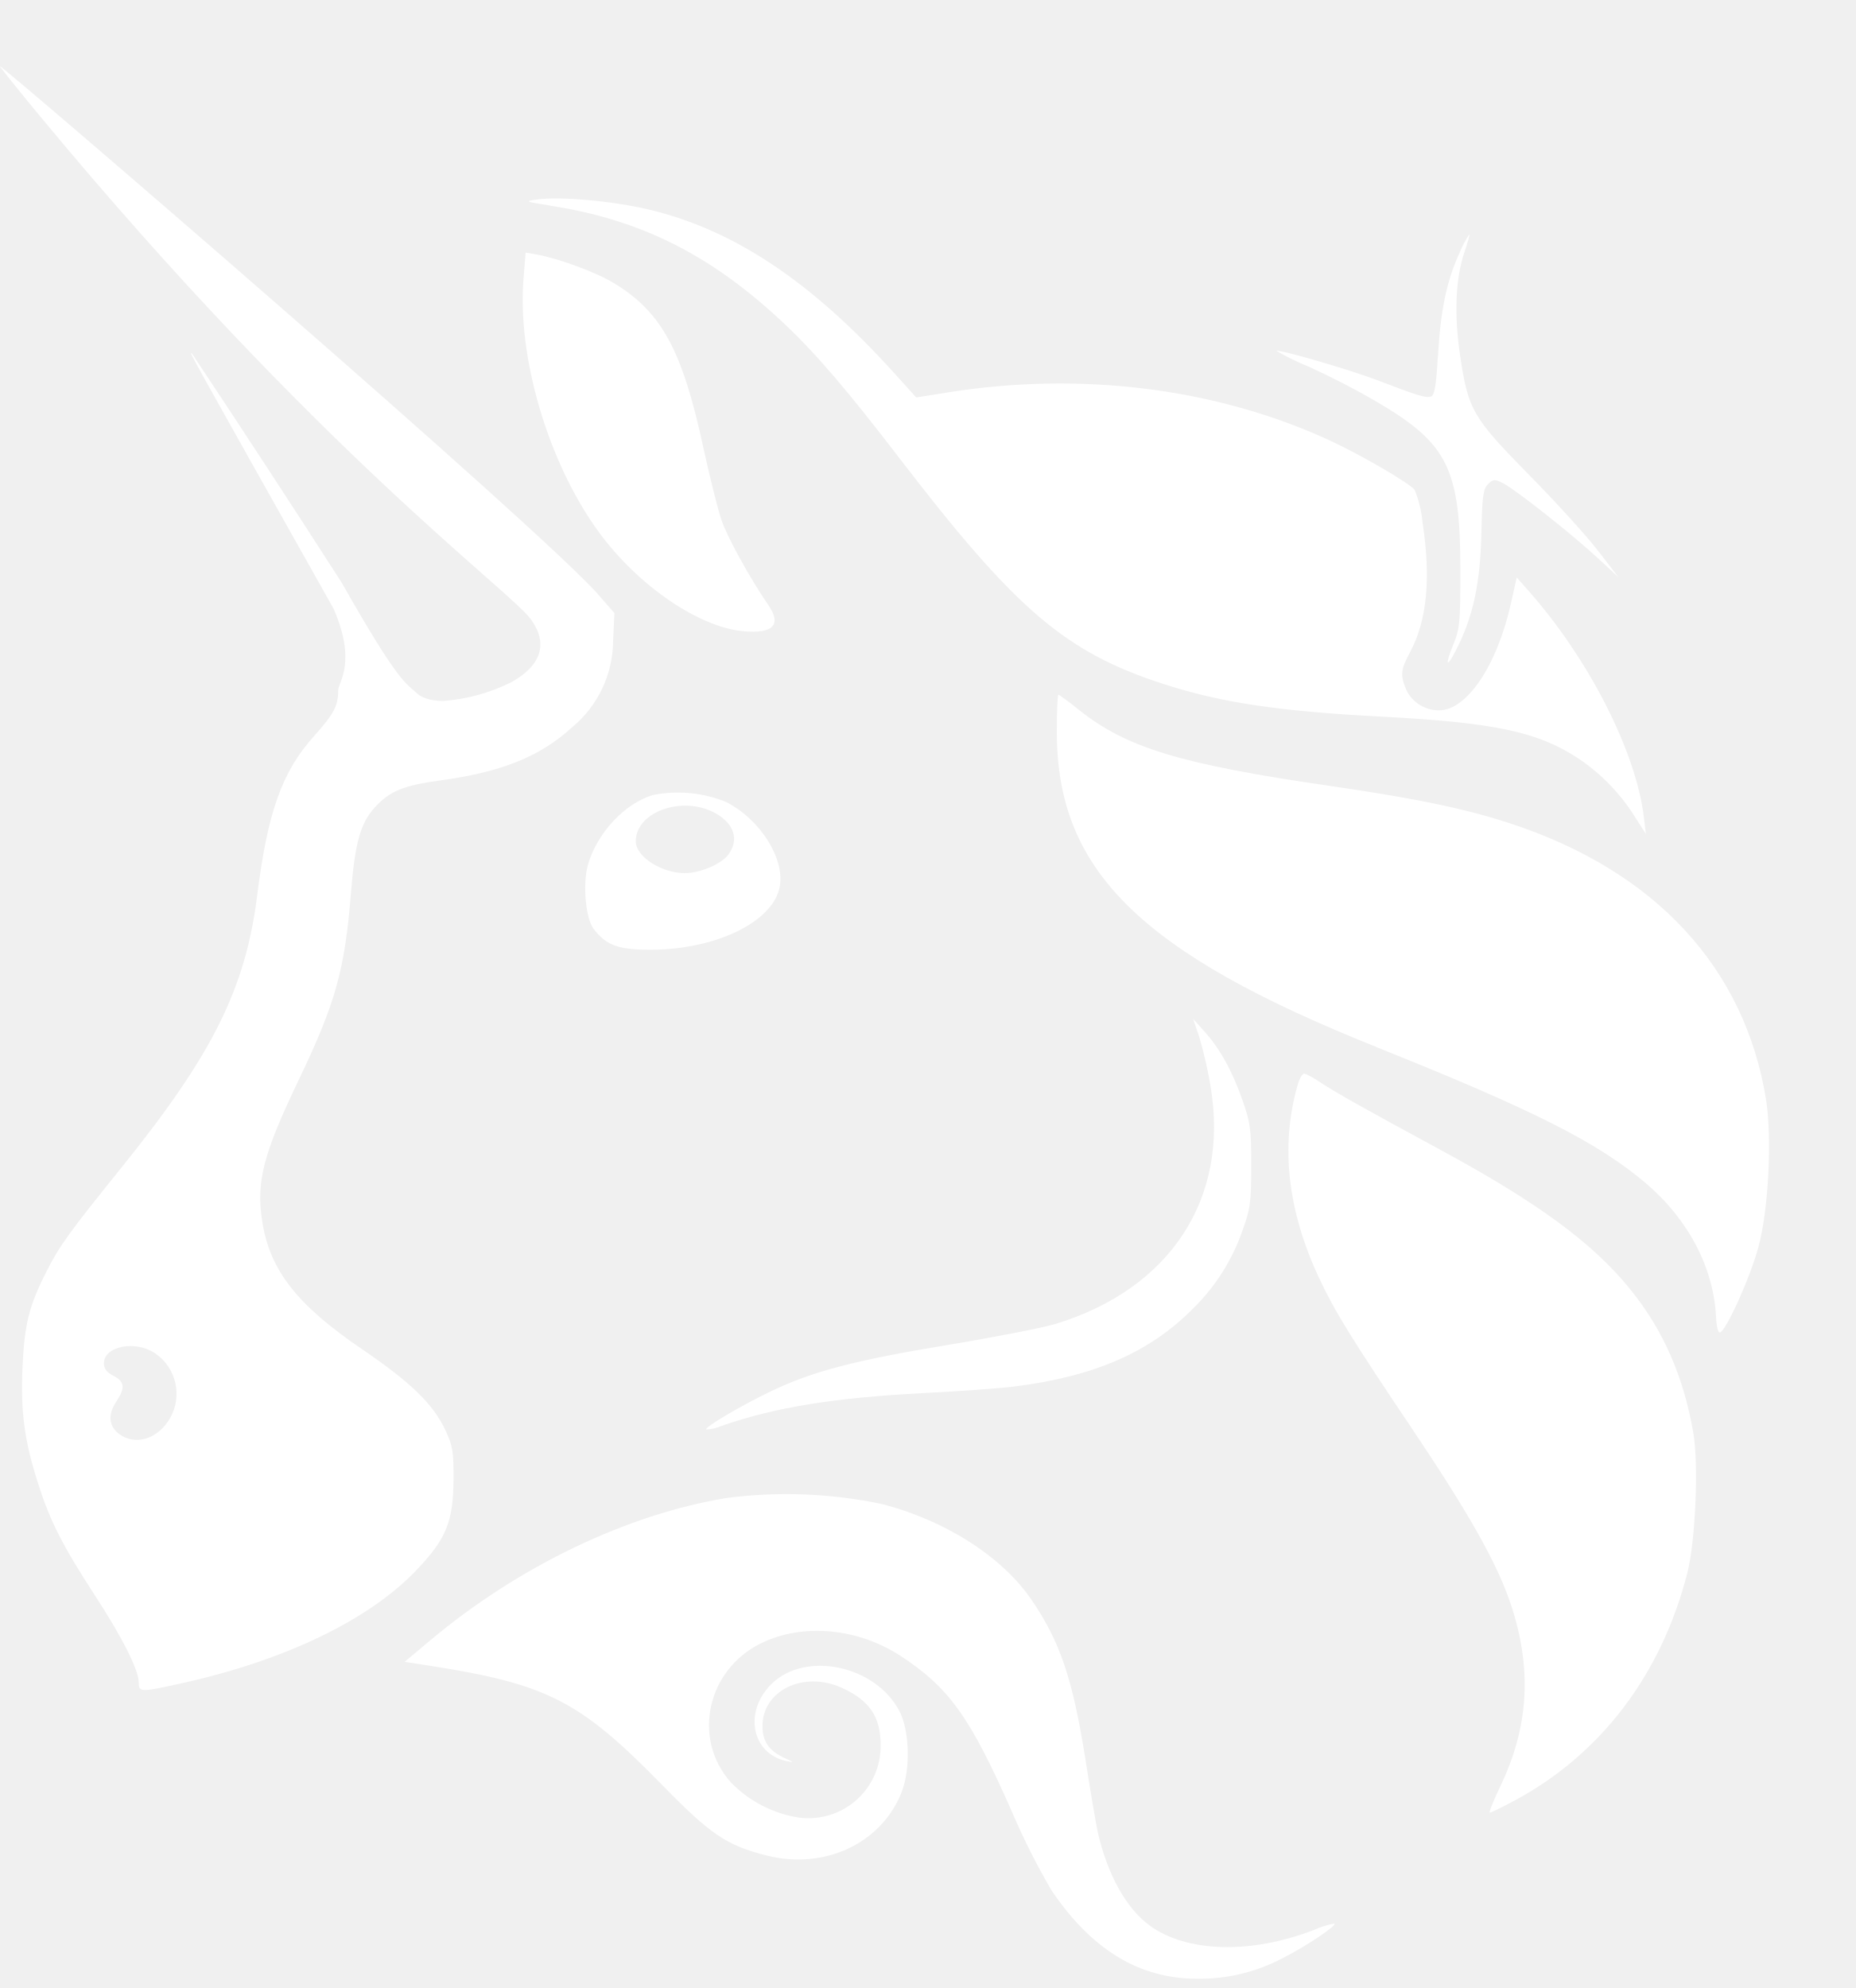
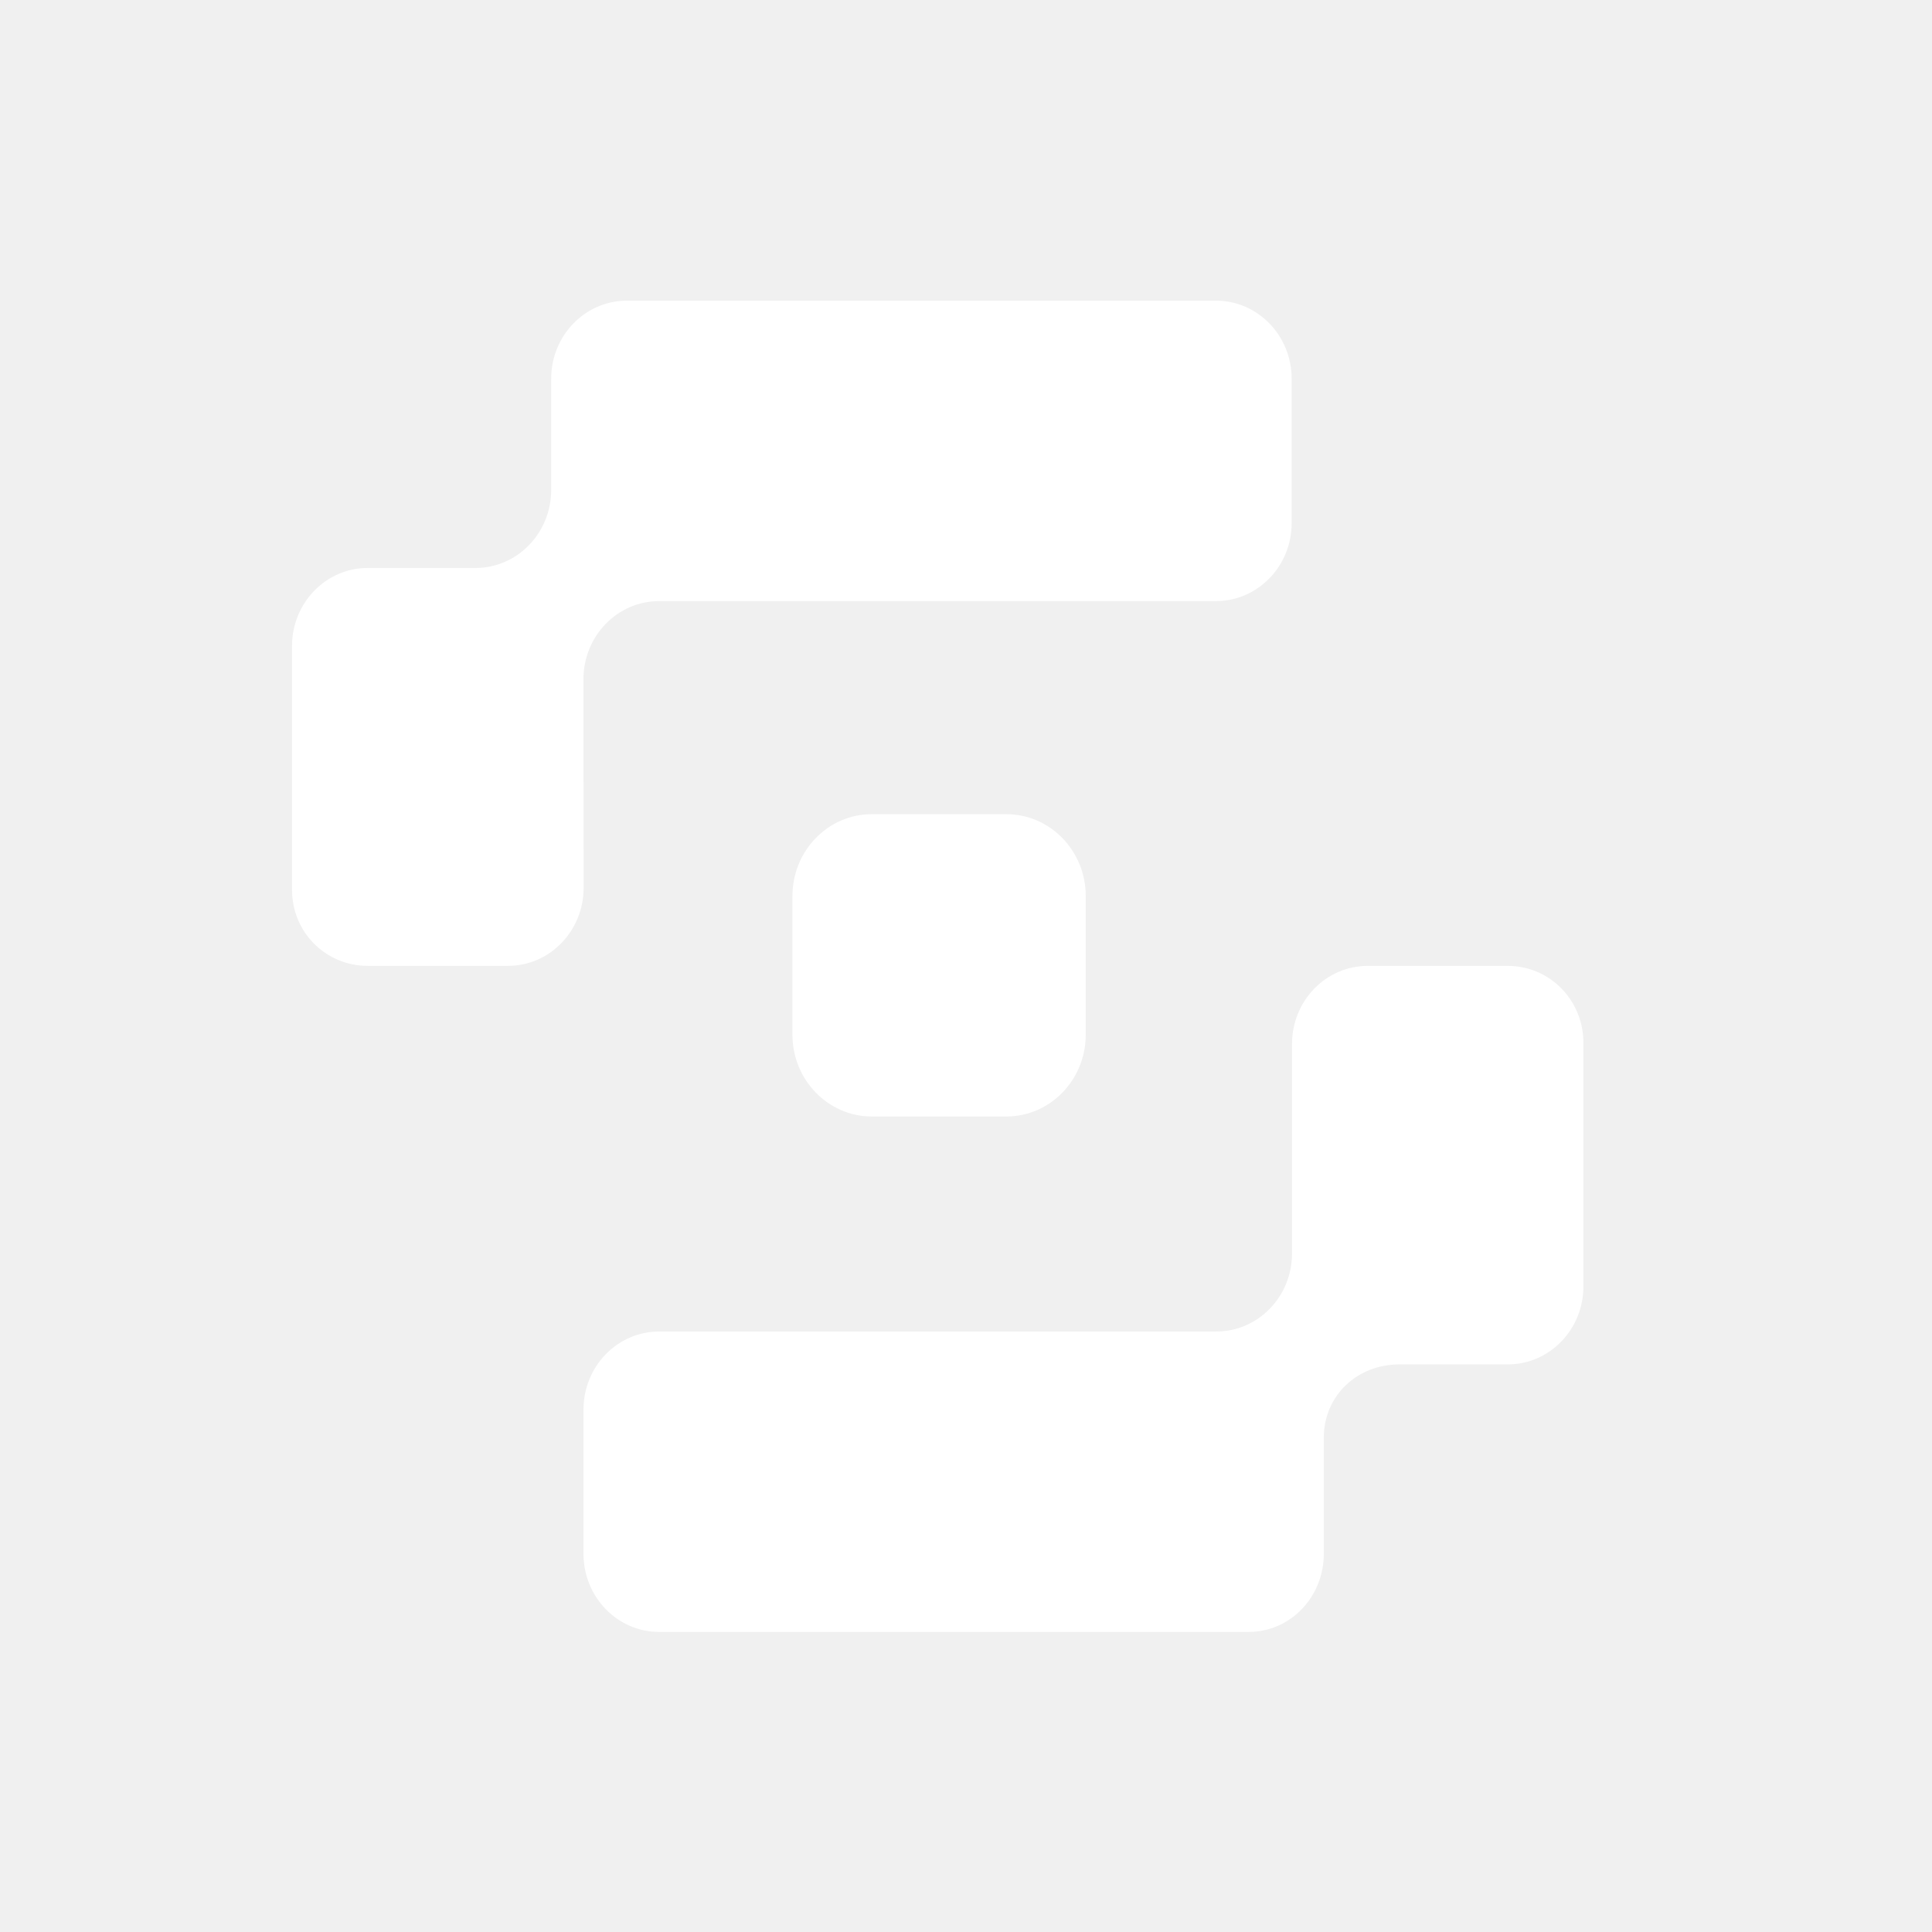
- <svg xmlns="http://www.w3.org/2000/svg" fill="#fff" class="Icons__UniLogo-sc-dy67gv-0 iEwsPo" viewBox="0 0 14 15">
-   <path d="M4.152 1.551c-.188-.029-.196-.032-.107-.045.17-.026.57.009.846.074.644.152 1.23.542 1.856 1.235l.166.184.238-.038c1.002-.16 2.02-.033 2.873.358.235.108.605.322.65.377a.89.89 0 0 1 .06.251c.064.418.033.737-.096.976-.07.13-.074.171-.027.283a.274.274 0 0 0 .246.154c.212 0 .44-.34.545-.814l.042-.189.083.094c.457.514.815 1.214.876 1.712l.016.13-.076-.118a1.462 1.462 0 0 0-.435-.453c-.306-.201-.63-.27-1.486-.315-.774-.04-1.212-.106-1.646-.247-.739-.24-1.111-.558-1.989-1.702-.39-.509-.63-.79-.87-1.016-.545-.515-1.08-.785-1.765-.89Z" />
-   <path d="M10.85 2.686c.019-.34.065-.565.159-.77a.825.825 0 0 1 .077-.148c.005 0-.011.06-.036.133-.068.2-.08.472-.032.789.06.402.093.46.52.894.201.204.434.46.519.571l.154.2-.154-.143c-.188-.175-.62-.517-.716-.566-.064-.032-.074-.032-.113.007-.037.036-.044.09-.05.346-.007.399-.062.655-.194.91-.071.14-.082.11-.018-.047.048-.116.053-.168.053-.554 0-.775-.094-.962-.637-1.28a5.971 5.971 0 0 0-.504-.26 1.912 1.912 0 0 1-.246-.12c.015-.015.545.139.758.22.318.122.37.137.409.123.025-.01.038-.085.05-.305ZM4.517 4.013c-.381-.522-.618-1.323-.566-1.922l.015-.185.087.015c.164.03.445.134.577.214.361.218.518.505.677 1.243.047.216.108.46.136.544.045.133.217.444.356.646.1.146.034.215-.188.195-.339-.03-.798-.345-1.094-.75ZM10.386 7.9c-1.784-.713-2.412-1.333-2.412-2.378 0-.154.005-.28.012-.28.006 0 .075.05.153.113.362.288.767.411 1.889.574.66.096 1.03.173 1.373.286 1.09.359 1.763 1.087 1.924 2.08.046.288.02.828-.057 1.113-.06.225-.242.63-.29.646-.014.005-.027-.046-.03-.116-.018-.372-.208-.735-.526-1.007-.362-.309-.848-.555-2.036-1.03Zm-1.252.297a3.133 3.133 0 0 0-.086-.375l-.046-.135.085.095c.117.13.21.297.288.52.06.17.066.22.066.496 0 .271-.008.328-.064.48a1.518 1.518 0 0 1-.376.596c-.326.33-.745.512-1.35.588-.105.013-.411.035-.68.049-.679.035-1.126.108-1.527.248a.324.324 0 0 1-.115.027c-.016-.016.258-.178.483-.286.318-.153.635-.236 1.345-.353.35-.058.713-.129.805-.157.868-.264 1.315-.947 1.172-1.793Z" />
-   <path d="M9.952 9.641c-.237-.506-.292-.995-.162-1.451.014-.05.036-.089.05-.089.013 0 .07.03.124.067.11.073.328.196.912.512.728.395 1.144.7 1.426 1.05.247.305.4.654.474 1.078.042.24.017.82-.045 1.062-.196.764-.65 1.364-1.3 1.714-.095.051-.18.093-.19.093-.009 0 .026-.087.077-.194.219-.454.244-.895.079-1.386-.102-.301-.308-.668-.724-1.289-.484-.72-.602-.913-.721-1.167ZM3.25 12.374c.663-.556 1.486-.95 2.237-1.072a3.51 3.51 0 0 1 1.161.045c.48.122.91.396 1.133.721.218.319.312.596.41 1.214.038.243.08.488.092.543.073.32.216.576.392.704.28.204.764.217 1.239.033a.618.618 0 0 1 .155-.048c.017.017-.222.176-.39.26a1.334 1.334 0 0 1-.648.156c-.435 0-.796-.22-1.098-.668a5.3 5.3 0 0 1-.296-.588c-.318-.721-.475-.94-.844-1.181-.322-.21-.737-.247-1.049-.095-.41.2-.524.72-.23 1.05a.911.911 0 0 0 .512.266.545.545 0 0 0 .619-.544c0-.217-.084-.34-.295-.436-.289-.129-.598.022-.597.291 0 .115.051.187.167.24.074.033.076.035.015.023-.264-.055-.326-.372-.114-.582.256-.252.784-.141.965.204.076.145.085.433.019.607-.15.39-.582.595-1.022.483-.3-.076-.421-.158-.782-.527-.627-.642-.87-.767-1.774-.907l-.174-.027.197-.165Z" />
-   <path fill-rule="evenodd" d="M.308.884C2.402 3.41 3.845 4.452 4.005 4.672c.132.182.082.346-.144.474a1.381 1.381 0 0 1-.515.143c-.147 0-.198-.056-.198-.056-.085-.08-.133-.066-.57-.837A132.96 132.96 0 0 0 1.45 2.67c-.032-.03-.031-.03 1.067 1.923.177.407.035.556.035.614 0 .118-.033.18-.179.343-.244.27-.353.574-.432 1.203-.088.705-.336 1.203-1.024 2.056-.402.499-.468.59-.57.792-.128.253-.163.395-.177.714-.015.339.014.557.118.88.09.284.186.47.429.844.21.323.33.563.33.657 0 .074.014.074.34.001.776-.174 1.407-.48 1.762-.857.22-.233.271-.361.273-.68.001-.208-.006-.252-.063-.372-.092-.195-.26-.358-.63-.61-.486-.33-.694-.595-.75-.96-.048-.3.007-.511.275-1.07.278-.58.347-.827.394-1.41.03-.377.071-.526.18-.646.114-.124.216-.166.498-.204.459-.063.75-.18.99-.4a.853.853 0 0 0 .31-.652l.01-.21-.117-.134C4.098 4.004.026.5 0 .5-.005.5.133.673.308.884Zm.976 9.815a.37.37 0 0 0-.115-.489c-.15-.1-.385-.052-.385.077 0 .04.022.069.072.094.084.043.09.091.024.19-.067.099-.061.186.015.246.123.095.297.043.389-.118Zm3.641-4.7c-.215.065-.424.292-.49.53-.039.145-.016.4.043.478.096.127.188.16.439.159.49-.003.916-.212.966-.474.04-.214-.147-.51-.405-.641a.965.965 0 0 0-.553-.052Zm.574.445c.075-.107.042-.222-.087-.3-.244-.149-.615-.026-.615.204 0 .115.193.24.37.24.118 0 .28-.07.332-.144Z" clip-rule="evenodd" />
+ <svg xmlns="http://www.w3.org/2000/svg" width="48" height="48" viewBox="0 0 48 48" fill="none" class="styles_logo__Qce_l">
+   <path d="M37.46 23.997H33.981C32.942 23.997 32.1 24.865 32.1 25.936V31.142C32.1 32.213 31.258 33.081 30.219 33.081H16.378C15.339 33.081 14.497 33.948 14.497 35.02V38.606C14.497 39.677 15.339 40.545 16.378 40.545H31.02C32.059 40.545 32.889 39.677 32.889 38.606V35.728C32.889 34.657 33.731 33.898 34.77 33.898H37.459C38.498 33.898 39.34 33.03 39.34 31.959V25.914C39.34 24.843 38.498 23.997 37.459 23.997H37.46Z" fill="white" />
+   <path d="M14.496 16.873C14.496 15.802 15.338 14.934 16.377 14.934H30.21C31.249 14.934 32.091 14.066 32.091 12.995V9.409C32.091 8.338 31.249 7.47 30.21 7.47H15.575C14.536 7.47 13.694 8.338 13.694 9.409V12.172C13.694 13.243 12.852 14.111 11.813 14.111H9.136C8.097 14.111 7.255 14.979 7.255 16.05V22.101C7.255 23.172 8.101 23.997 9.14 23.997H12.619C13.658 23.997 14.5 23.129 14.5 22.058L14.496 16.874V16.873Z" fill="white" />
+   <path d="M21.66 20.228H25.002C26.091 20.228 26.975 21.139 26.975 22.261V25.706C26.975 26.828 26.091 27.739 25.002 27.739H21.66C20.572 27.739 19.688 26.828 19.688 25.706V22.261C19.688 21.138 20.572 20.228 21.66 20.228Z" fill="white" />
</svg>
